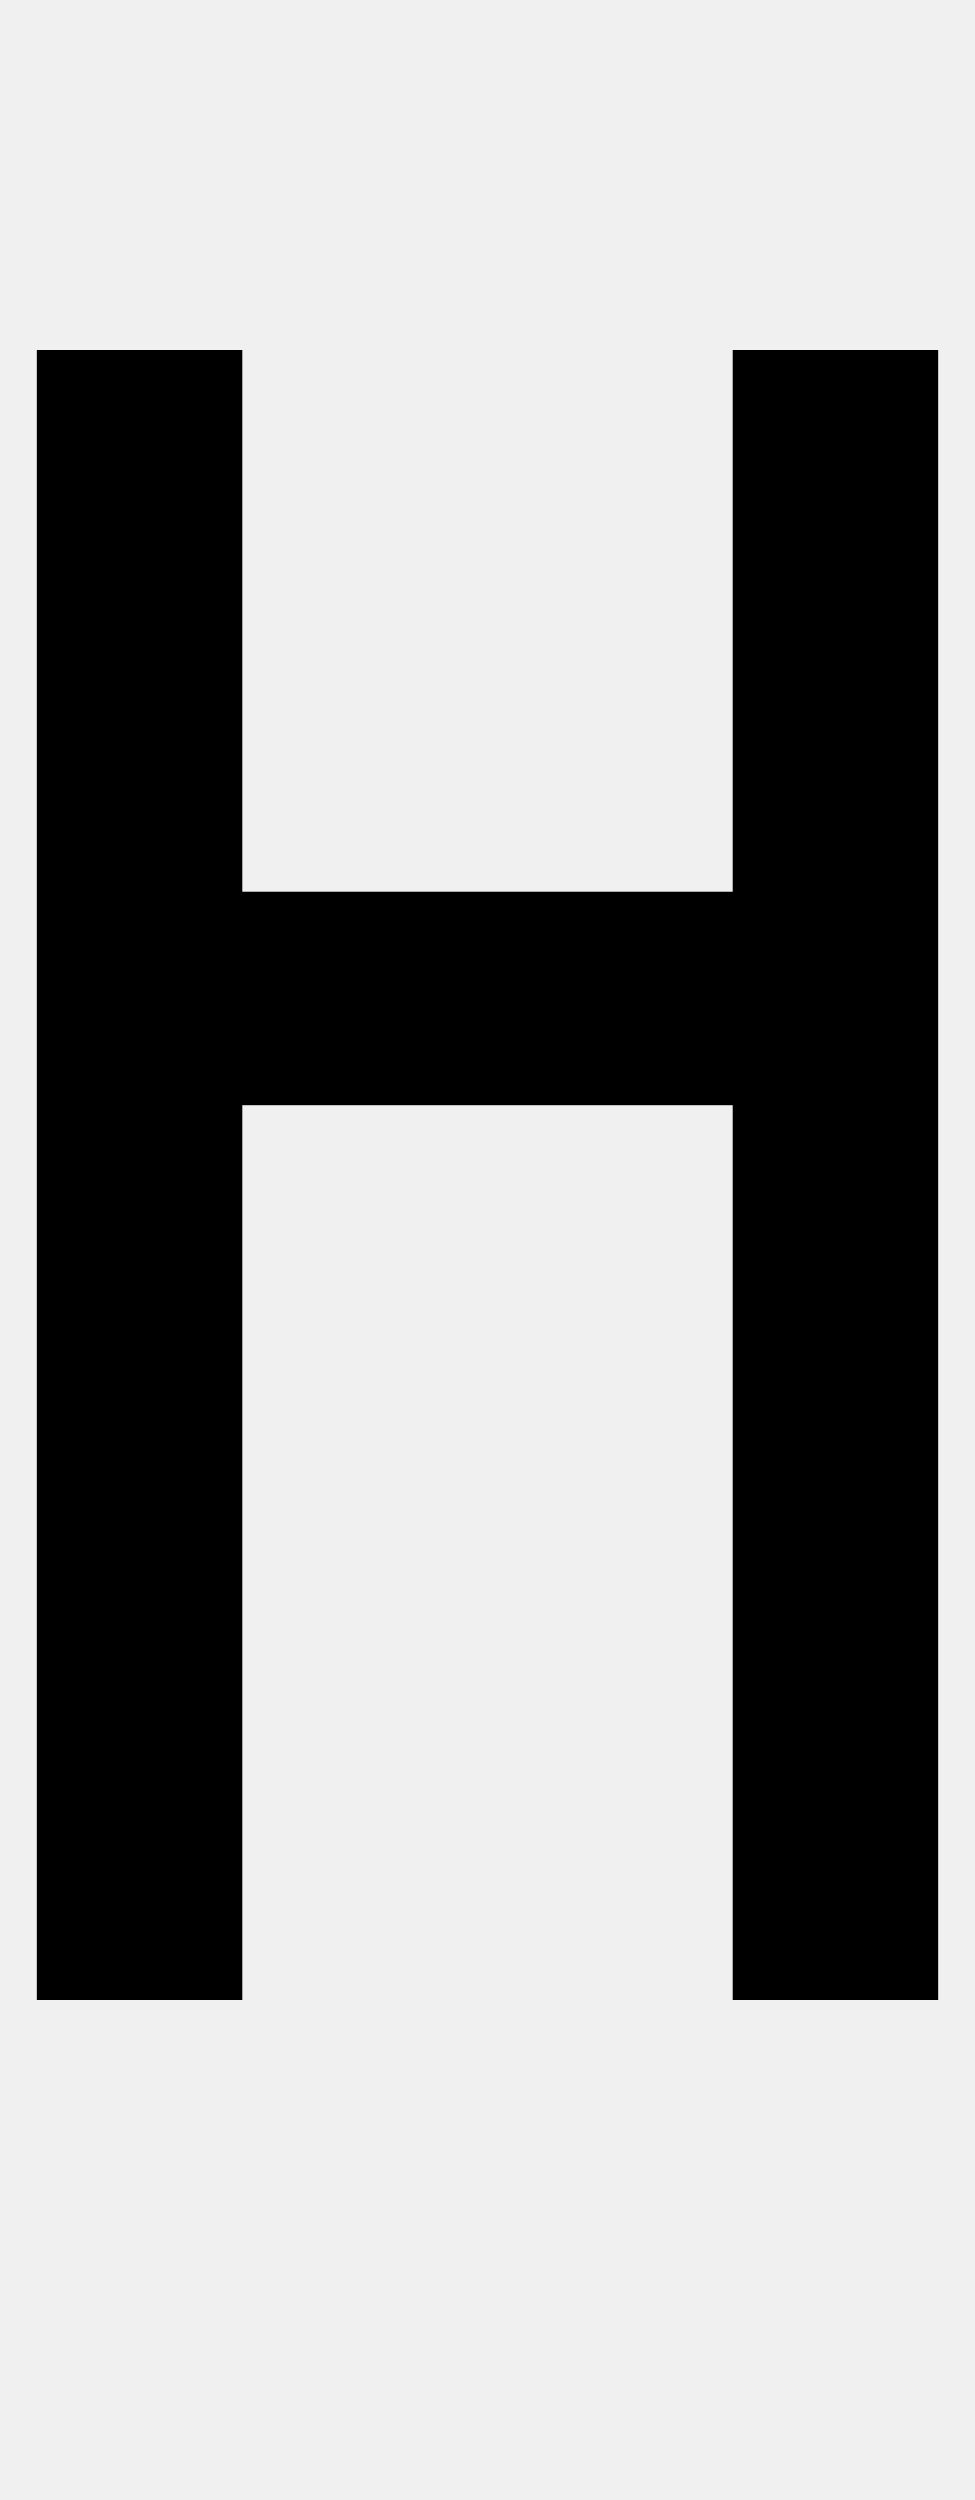
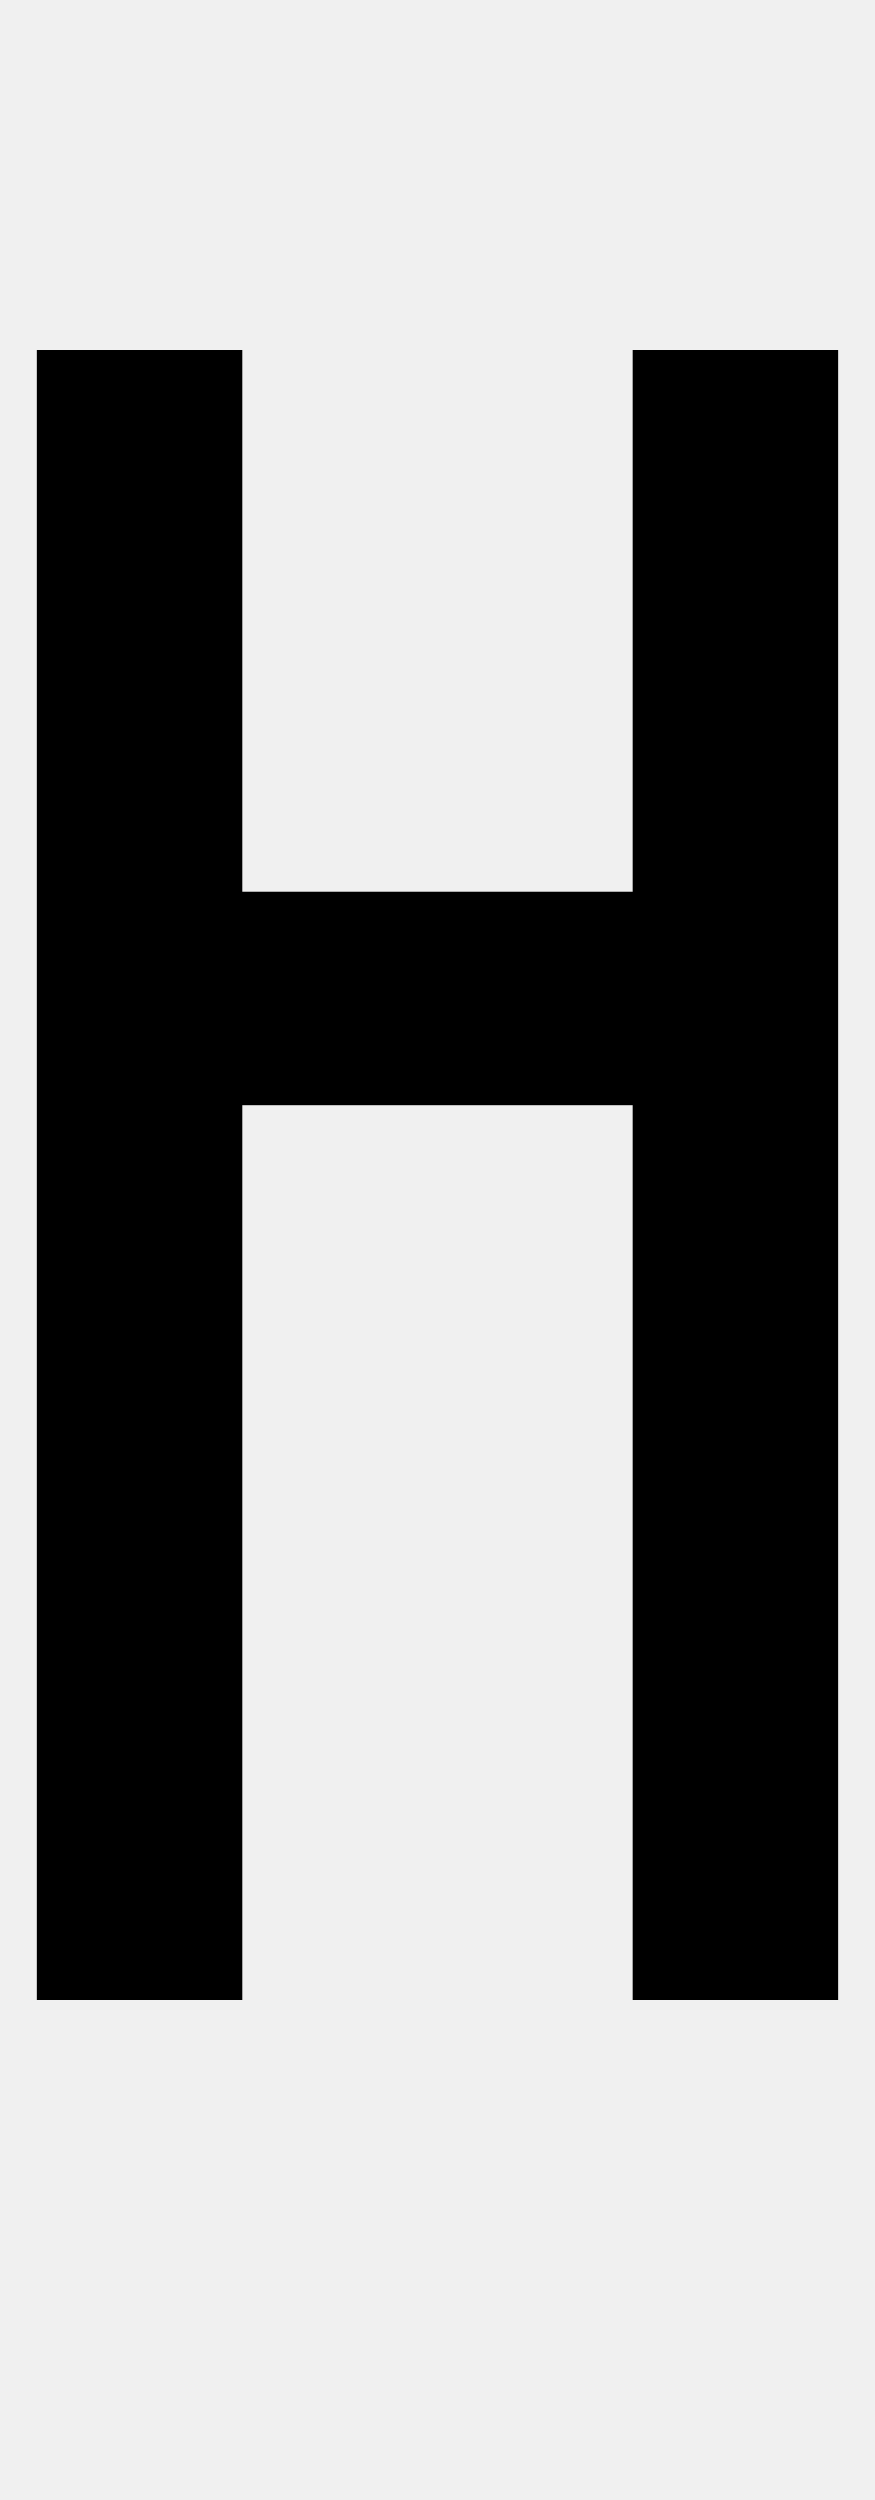
- <svg xmlns="http://www.w3.org/2000/svg" version="1.1" width="39" height="100" id="svg4460">
+ <svg xmlns="http://www.w3.org/2000/svg" version="1.1" width="35" height="100" id="svg4460">
  <defs id="defs4462" />
  <g aria-label="C" id="text3215" style="font-size:32px;line-height:1.25" transform="translate(-37.75,-4)">
    <g aria-label="A" id="text5282" transform="matrix(1.629091,0,0,2.829203,-41.00273,-68.77696)">
-       <path d="M 54.291,41.349 V 54 H 49.246 V 30.672 h 5.045 v 7.659 h 12.041 v -7.659 h 5.045 V 54 H 66.332 V 41.349 Z" style="font-weight:bold;font-size:12.7px;line-height:1;font-family:'Caviar Dreams';-inkscape-font-specification:'Caviar Dreams Bold';text-align:center;text-anchor:middle;fill:#000000;stroke:#ffffff;stroke-width:0;stroke-linecap:round" id="path466" />
+       <path d="M 54.291,41.349 V 54 H 49.246 V 30.672 h 5.045 v 7.659 h 9.585 v -7.659 h 5.045 V 54 H 63.876 V 41.349 Z" style="font-weight:bold;font-size:12.7px;line-height:1;font-family:'Caviar Dreams';-inkscape-font-specification:'Caviar Dreams Bold';text-align:center;text-anchor:middle;fill:#000000;stroke:#ffffff;stroke-width:0;stroke-linecap:round" id="path466" />
    </g>
  </g>
</svg>
